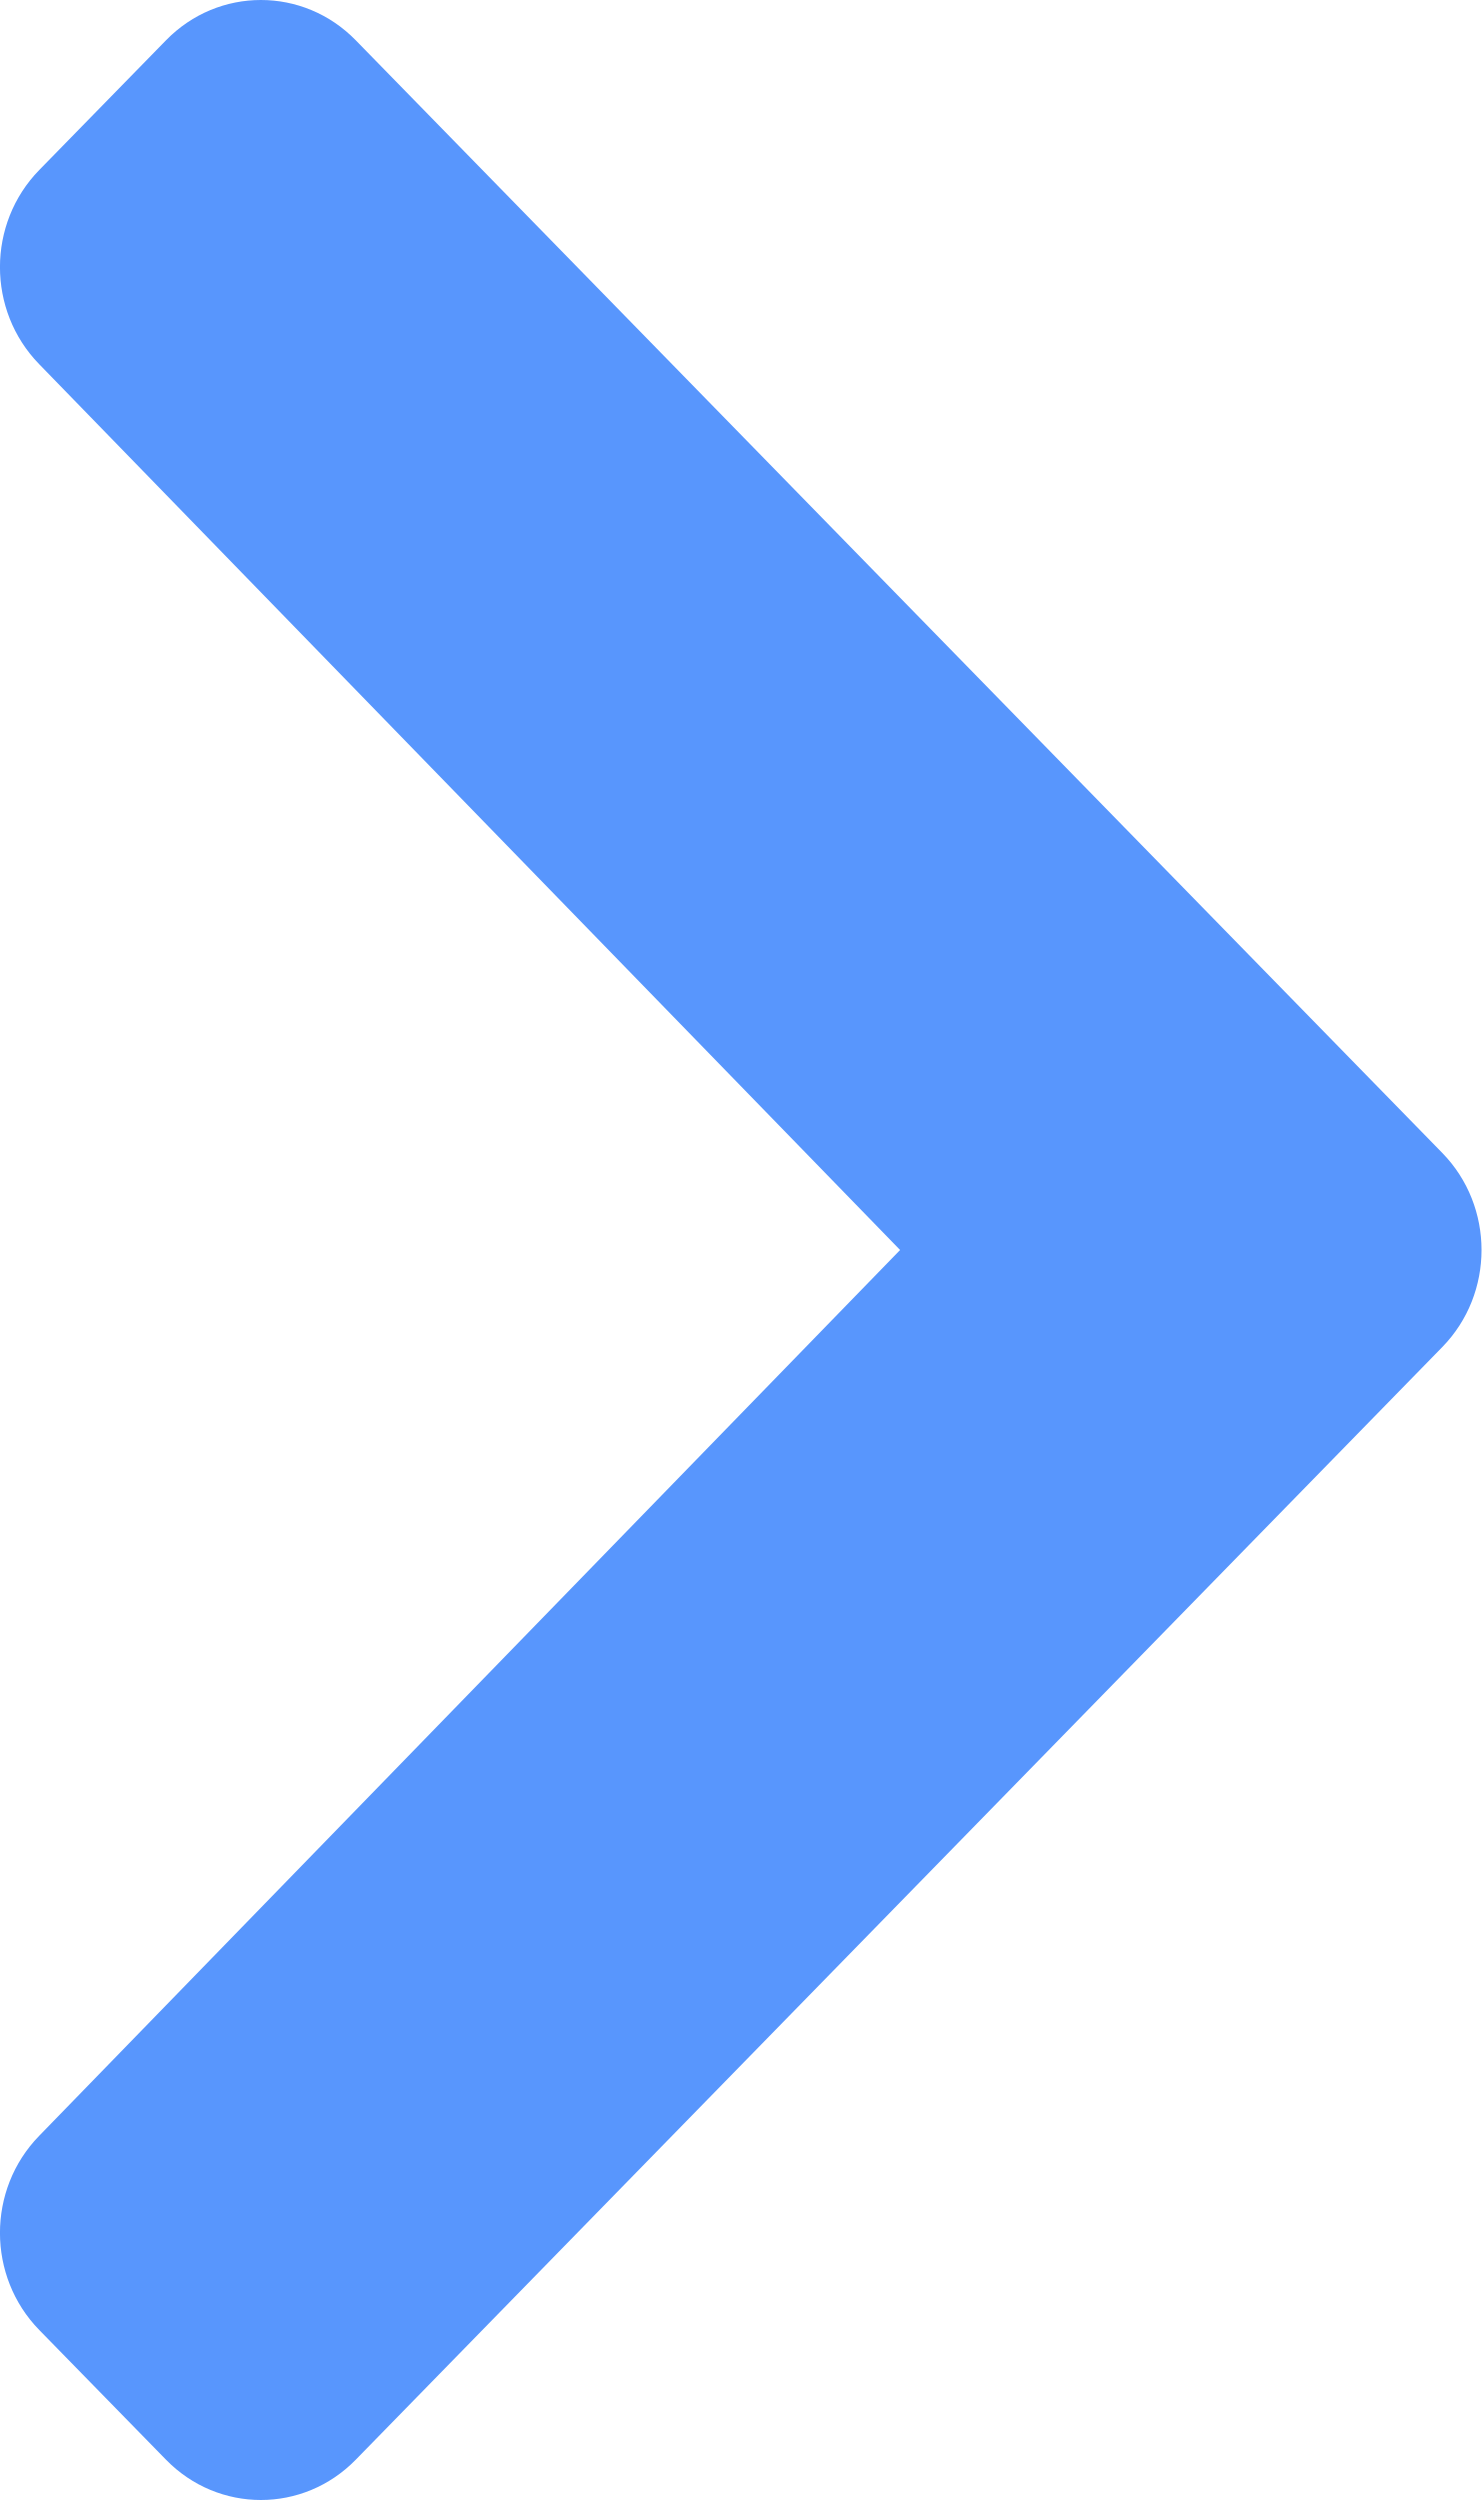
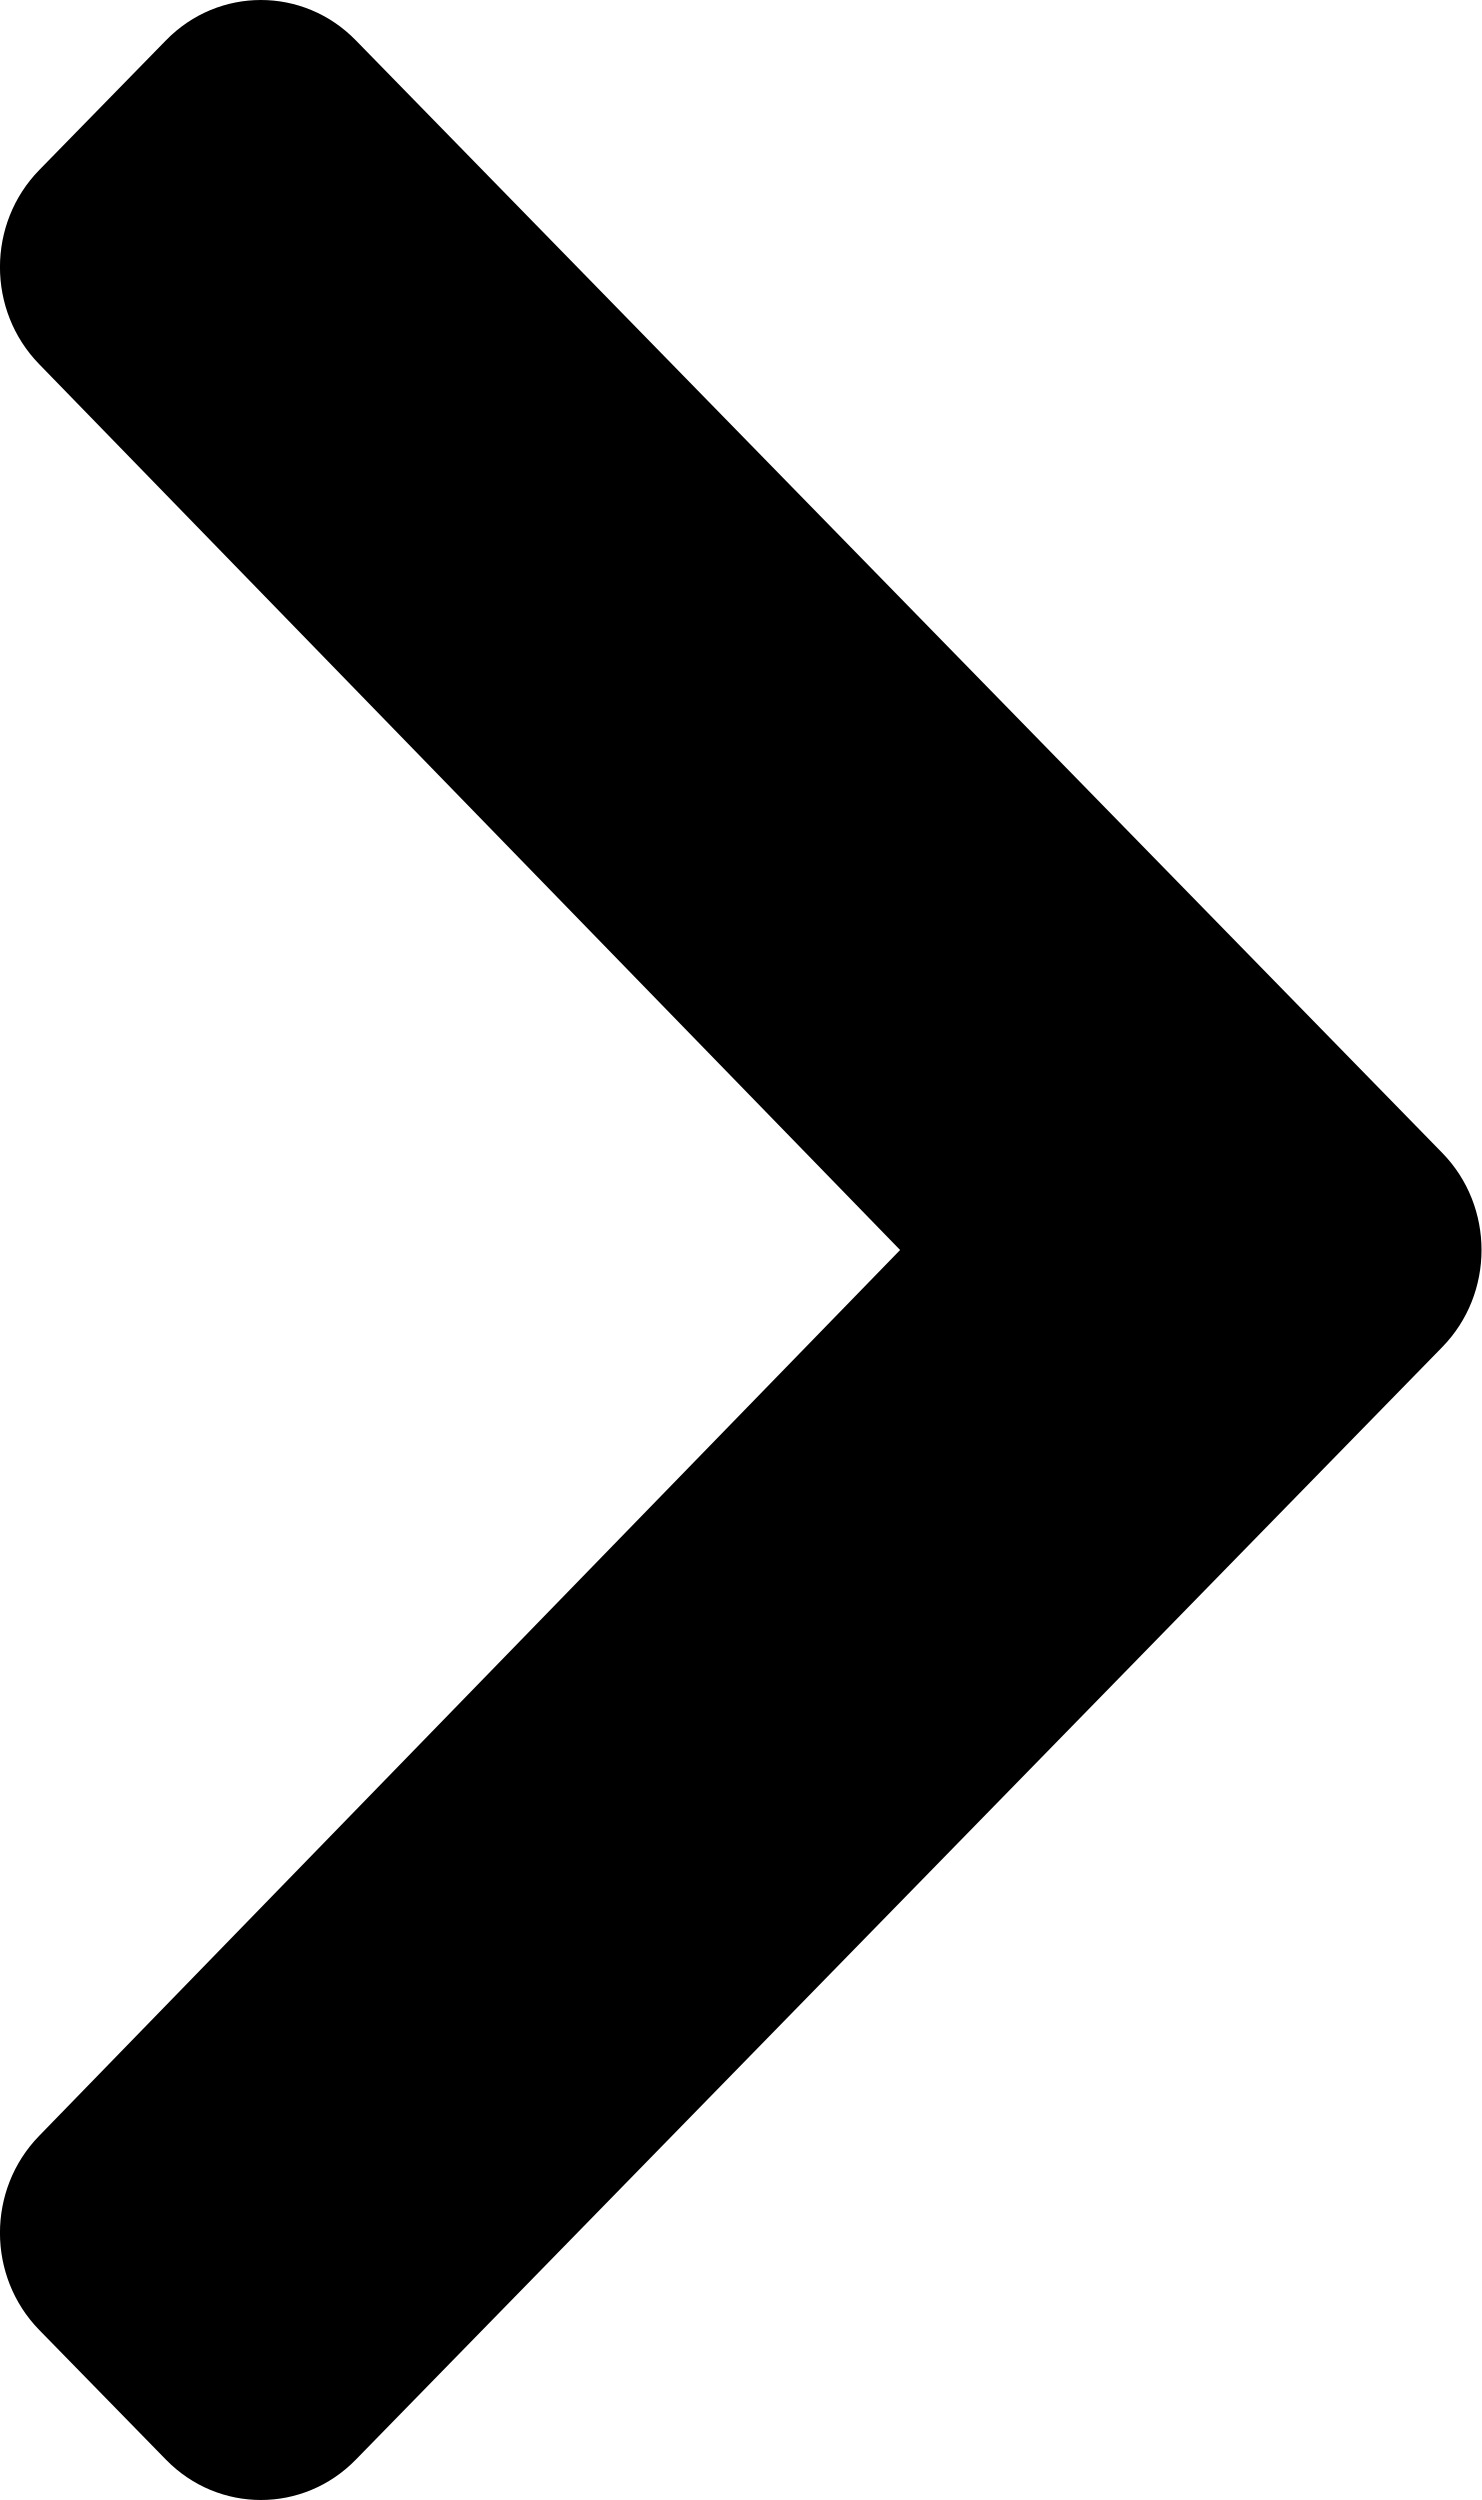
<svg xmlns="http://www.w3.org/2000/svg" width="16" height="27" viewBox="0 0 16 27" fill="none">
-   <path d="M15.576 14.549L3.842 26.565C3.276 27.145 2.359 27.145 1.793 26.565L0.424 25.164C-0.141 24.585 -0.142 23.648 0.422 23.068L9.721 13.5L0.422 3.932C-0.142 3.352 -0.141 2.415 0.424 1.836L1.793 0.435C2.359 -0.145 3.276 -0.145 3.842 0.435L15.576 12.451C16.142 13.03 16.142 13.97 15.576 14.549Z" fill="#5896FD" />
+   <path d="M15.576 14.549L3.842 26.565C3.276 27.145 2.359 27.145 1.793 26.565L0.424 25.164C-0.141 24.585 -0.142 23.648 0.422 23.068L9.721 13.5L0.422 3.932C-0.142 3.352 -0.141 2.415 0.424 1.836L1.793 0.435C2.359 -0.145 3.276 -0.145 3.842 0.435L15.576 12.451C16.142 13.03 16.142 13.97 15.576 14.549Z" fill="#000" />
</svg>
